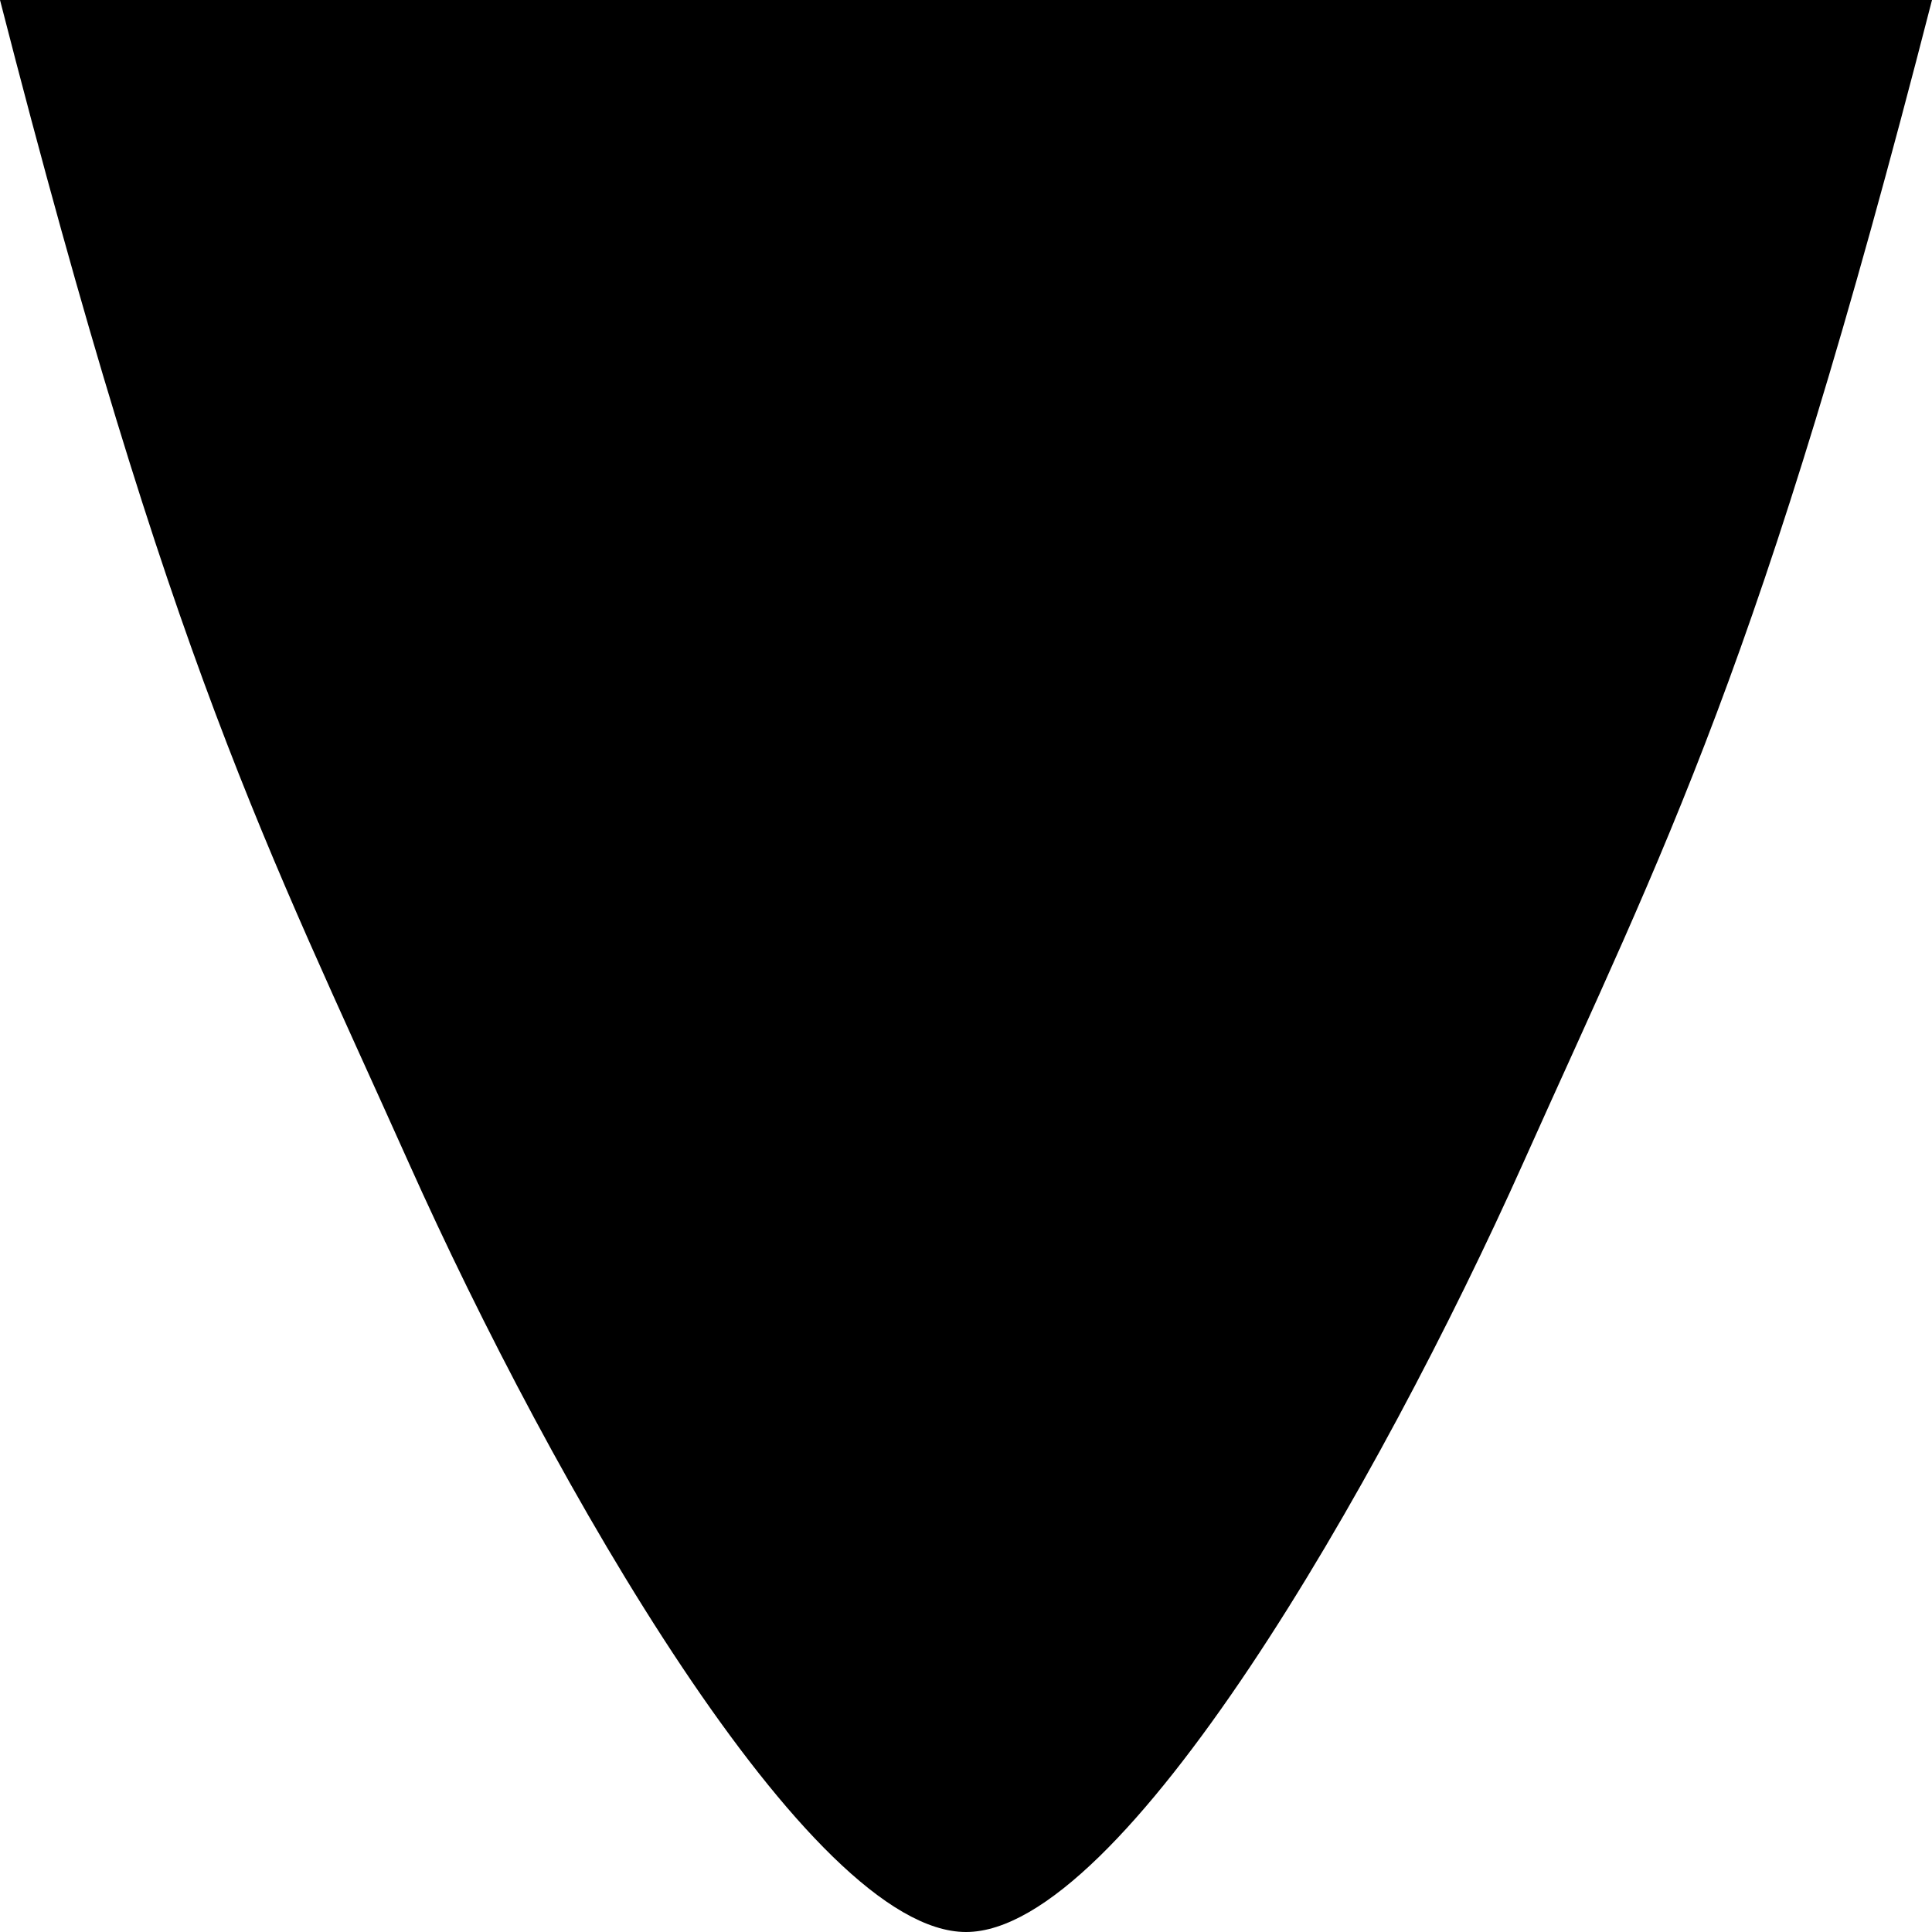
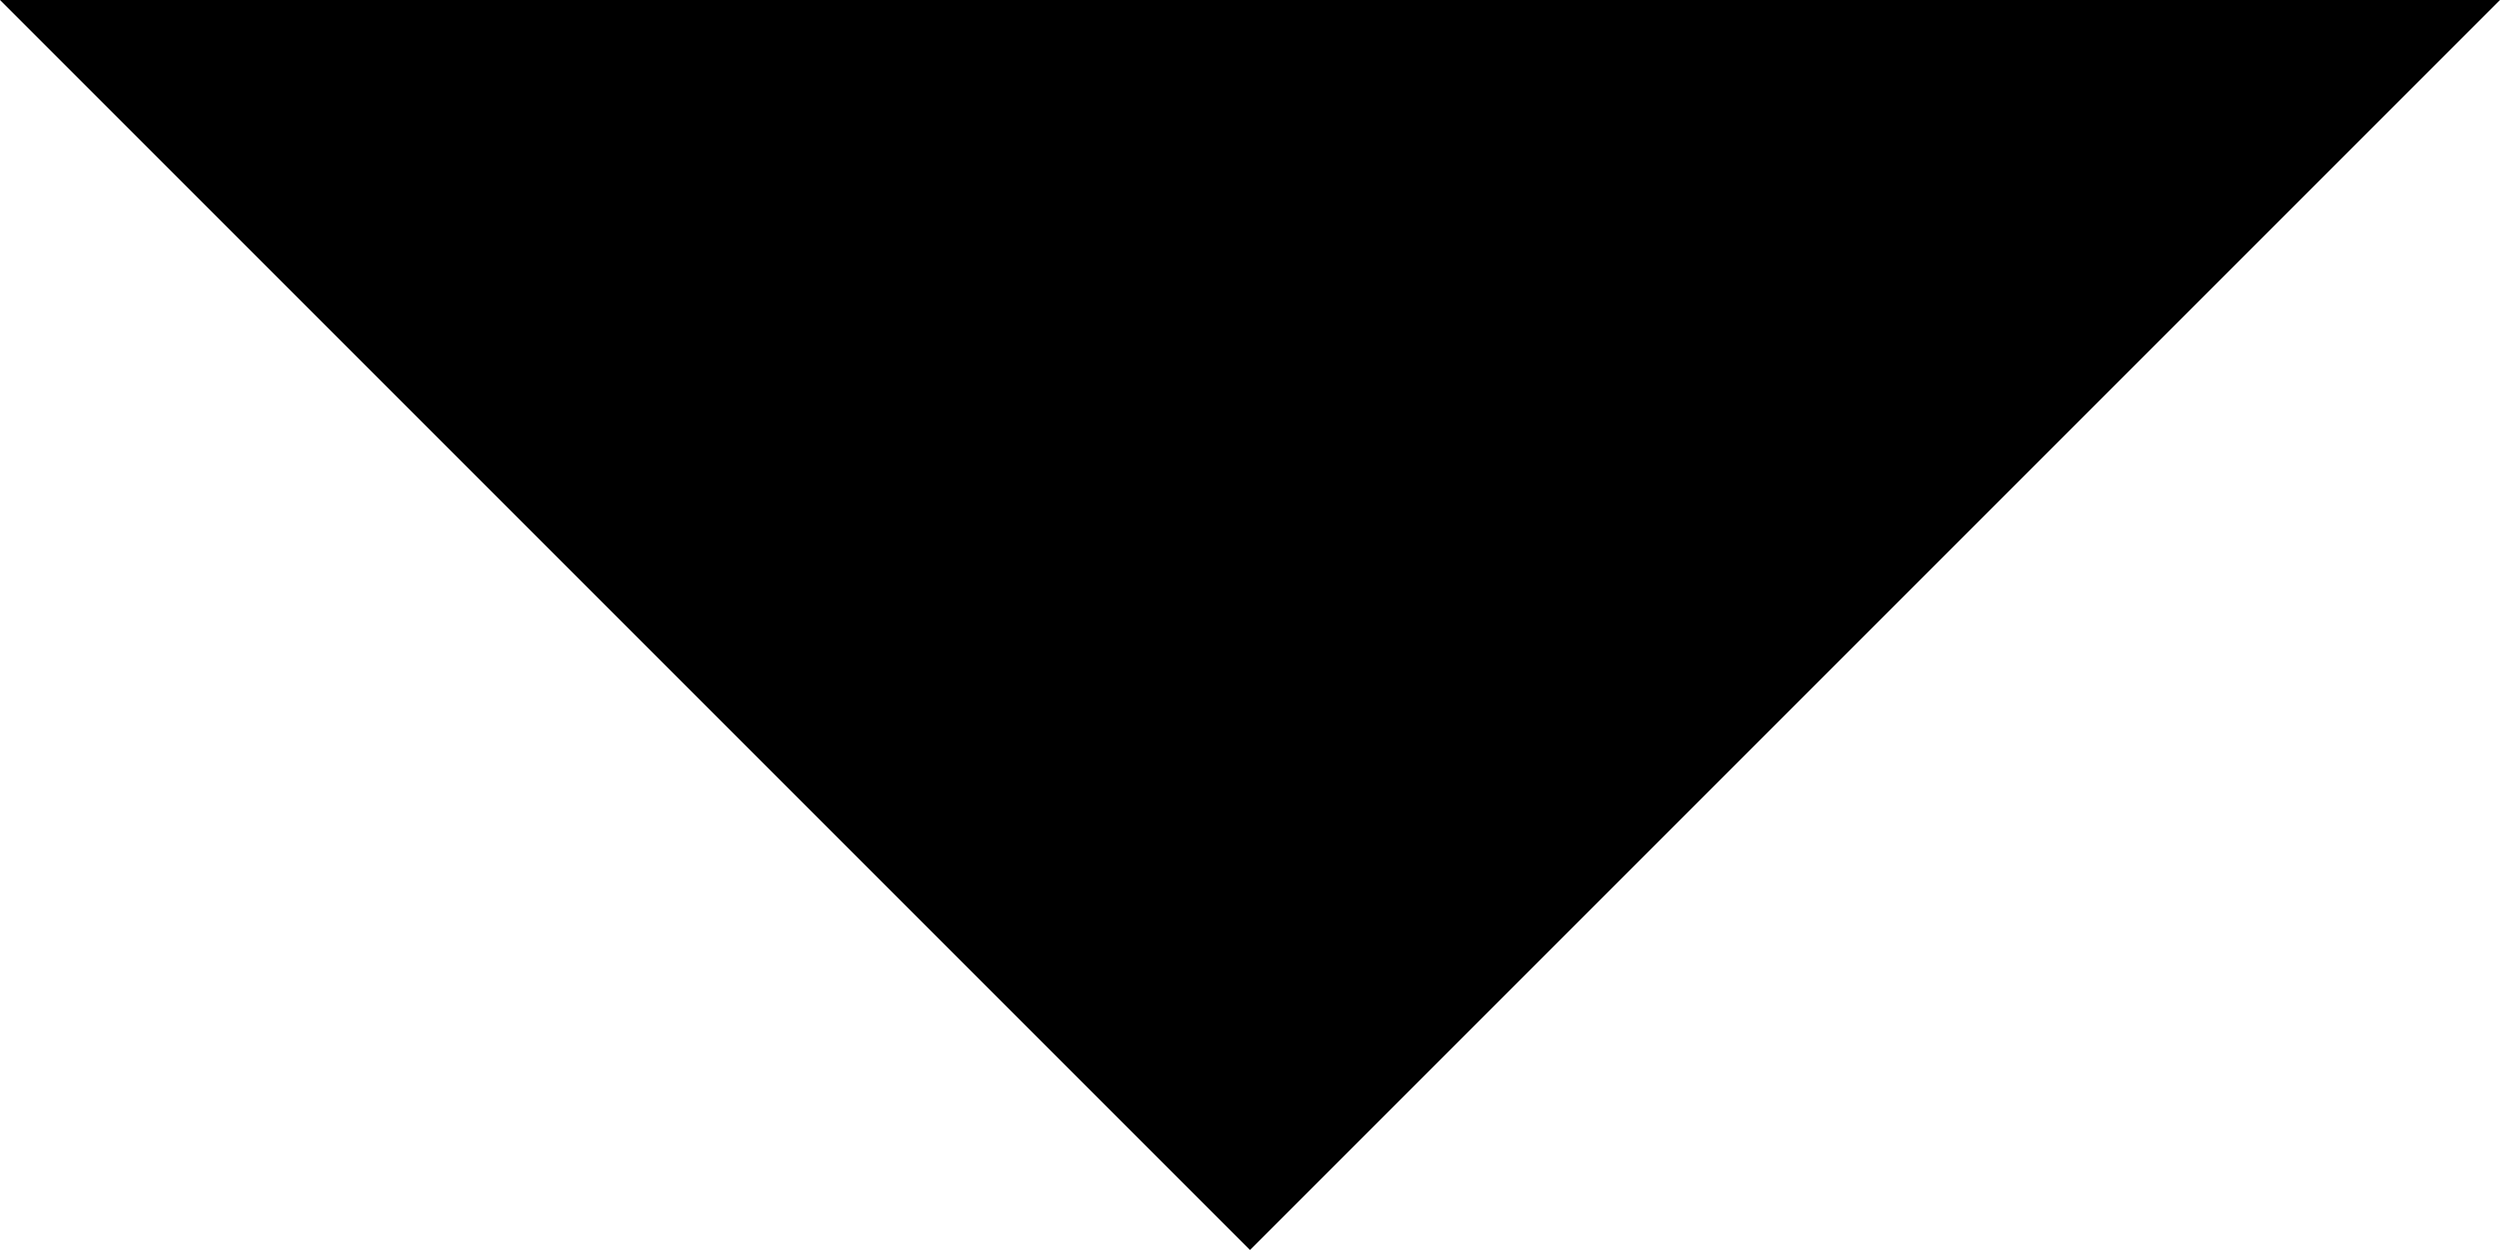
- <svg xmlns="http://www.w3.org/2000/svg" width="1000" height="1000" viewBox="0 0 264.583 264.583" version="1.1" id="svg8">
+ <svg xmlns="http://www.w3.org/2000/svg" width="2000mm" height="1000mm" viewBox="0 0 2000 1000" version="1.1" id="svg8">
  <defs id="defs2" />
-   <g id="layer1" transform="translate(0,-32.41665)" style="display:inline">
-     <path style="opacity:1;fill:#000000;fill-opacity:1;fill-rule:nonzero;stroke:none;stroke-width:21.314;stroke-linecap:round;stroke-linejoin:round;stroke-miterlimit:4;stroke-dasharray:none;stroke-opacity:0.908;paint-order:normal" d="M 0 0 C 89.07 346.997 137.616 436.681 211.619 601.994 C 285.622 767.307 418.849 1000 500 1000 C 581.151 1000 714.378 767.307 788.381 601.994 C 862.384 436.681 910.93 346.997 1000 0 L 0 0 z " transform="matrix(0.2645833,0,0,0.2645833,0,32.41665)" id="path821" />
+   <g id="layer1" transform="translate(0,703)">
+     <path style="fill:#000000;fill-opacity:1;stroke:#000000;stroke-width:0;stroke-linecap:butt;stroke-linejoin:miter;stroke-miterlimit:4;stroke-dasharray:none;stroke-opacity:1" d="m 2000,-703 -1000,1000 L 0,-703 Z" id="path815" />
  </g>
-   <g id="layer3" style="display:inline" />
</svg>
